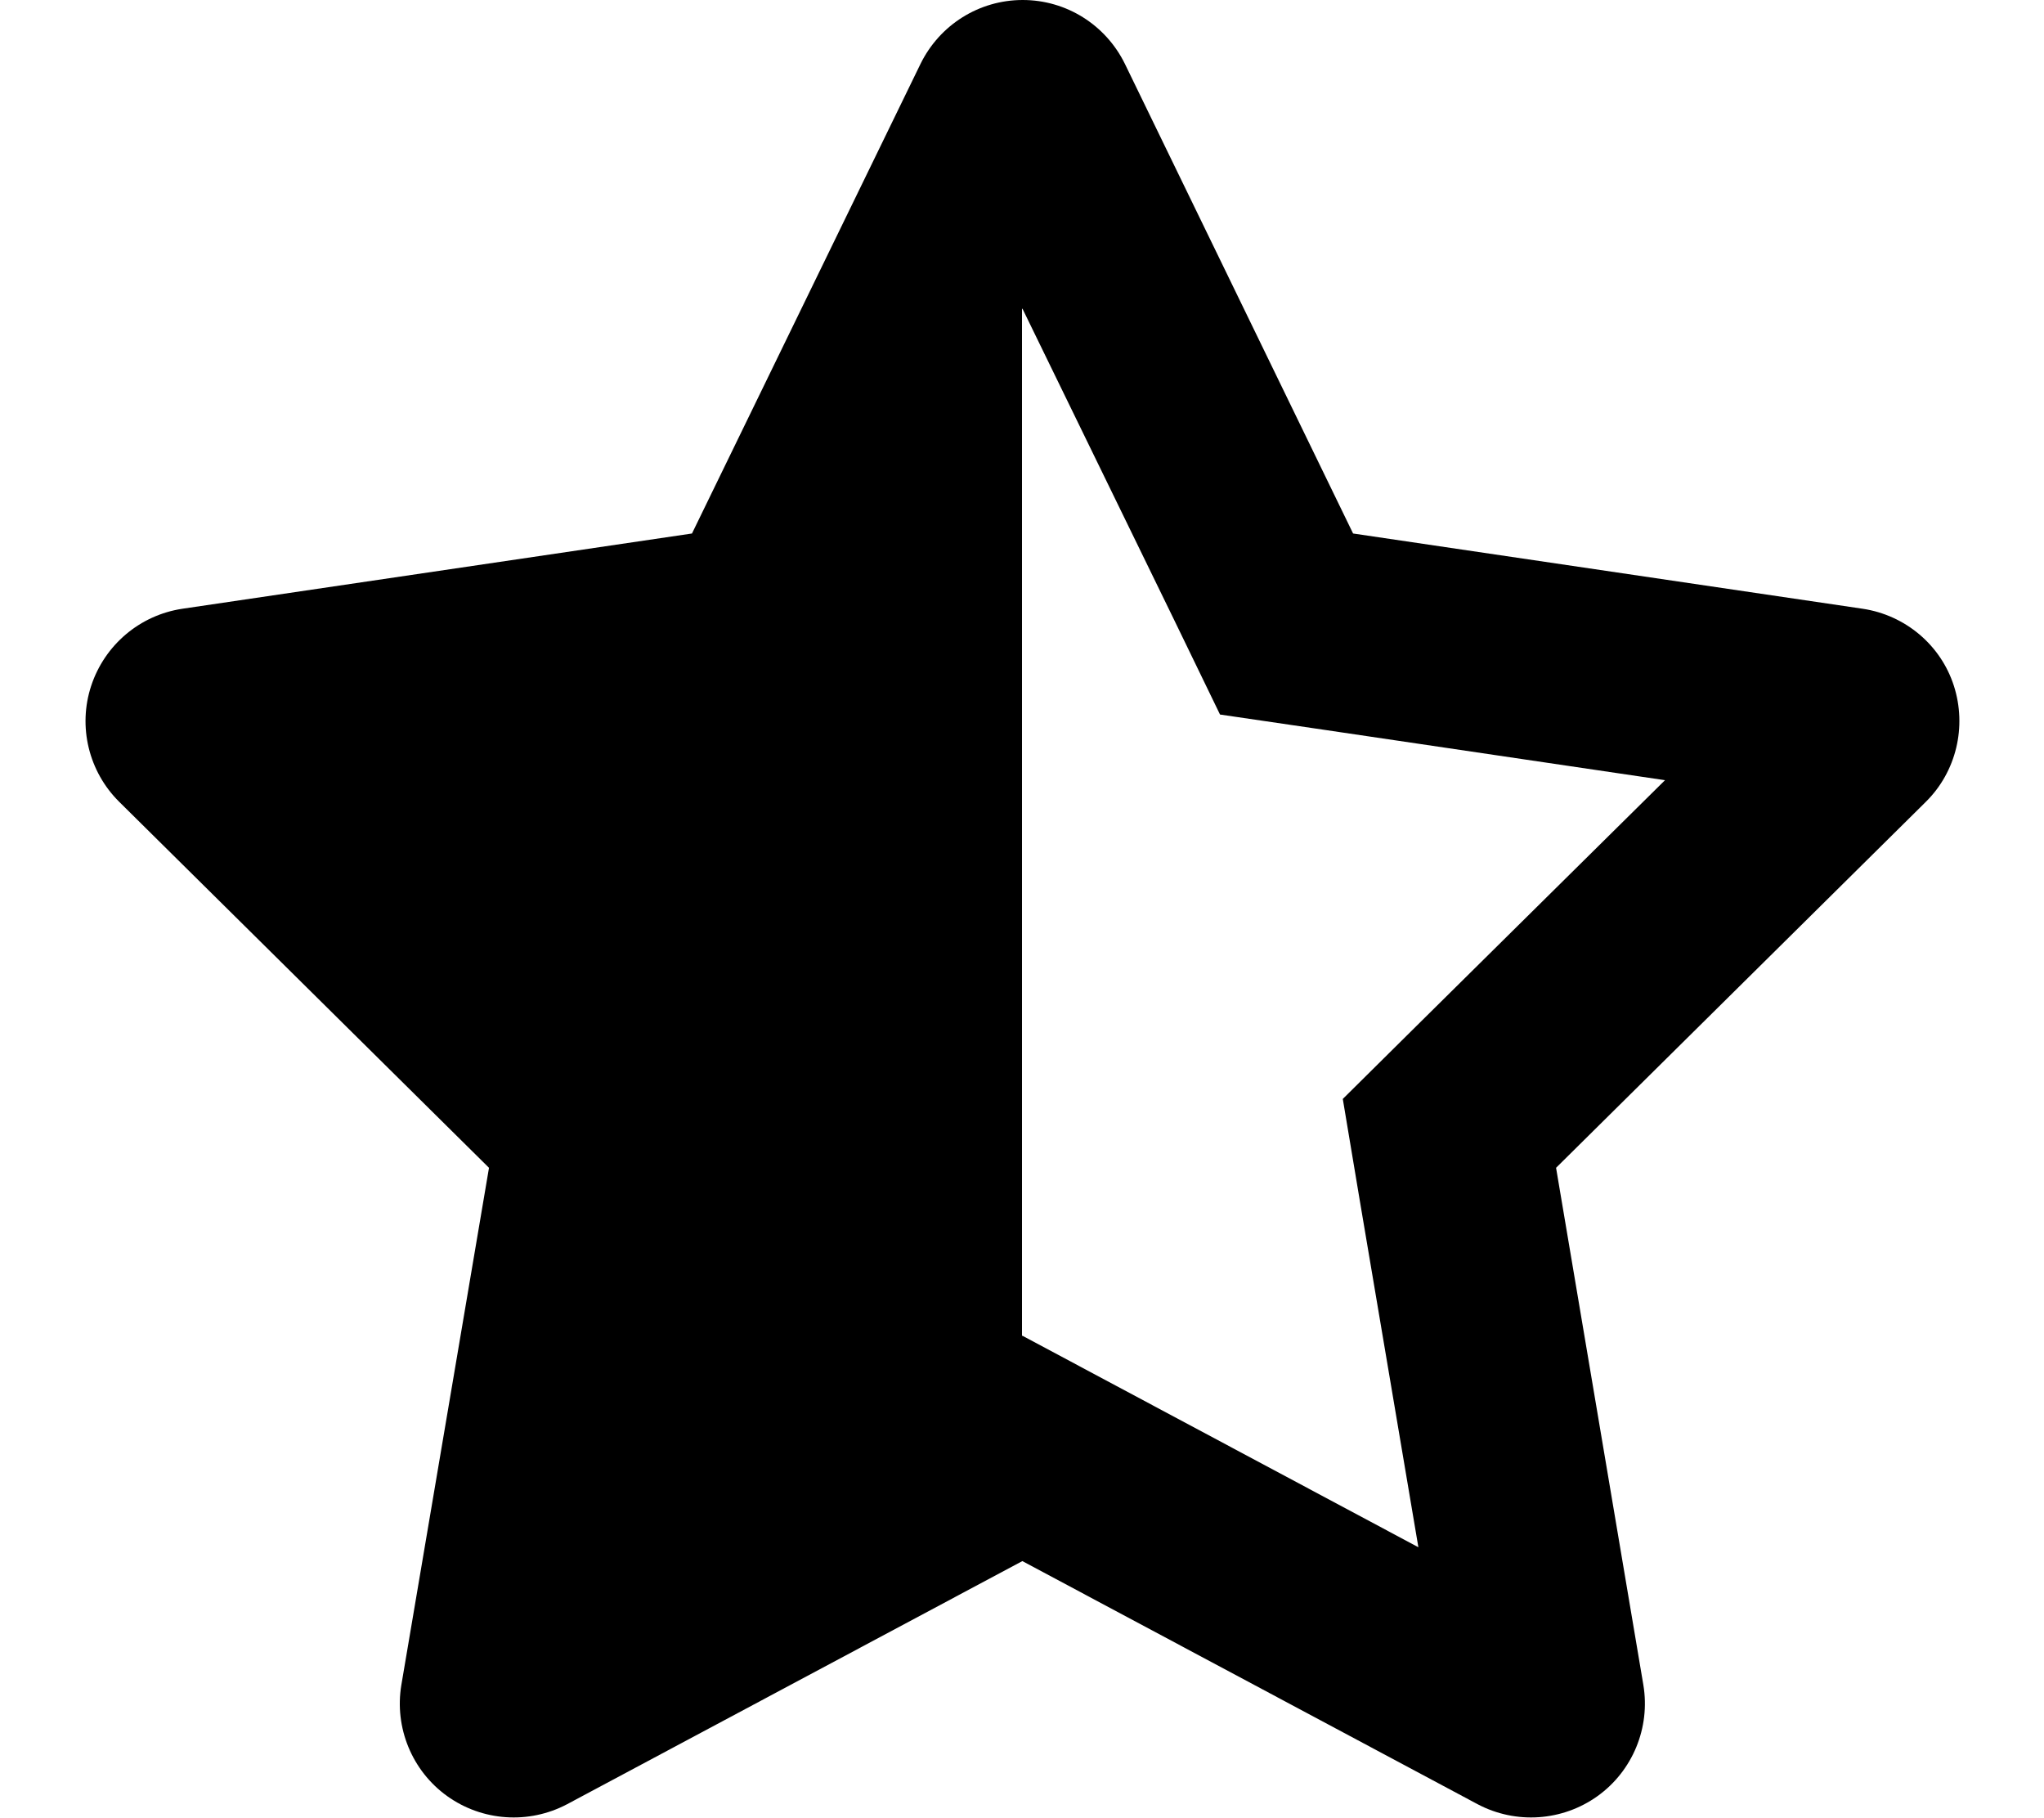
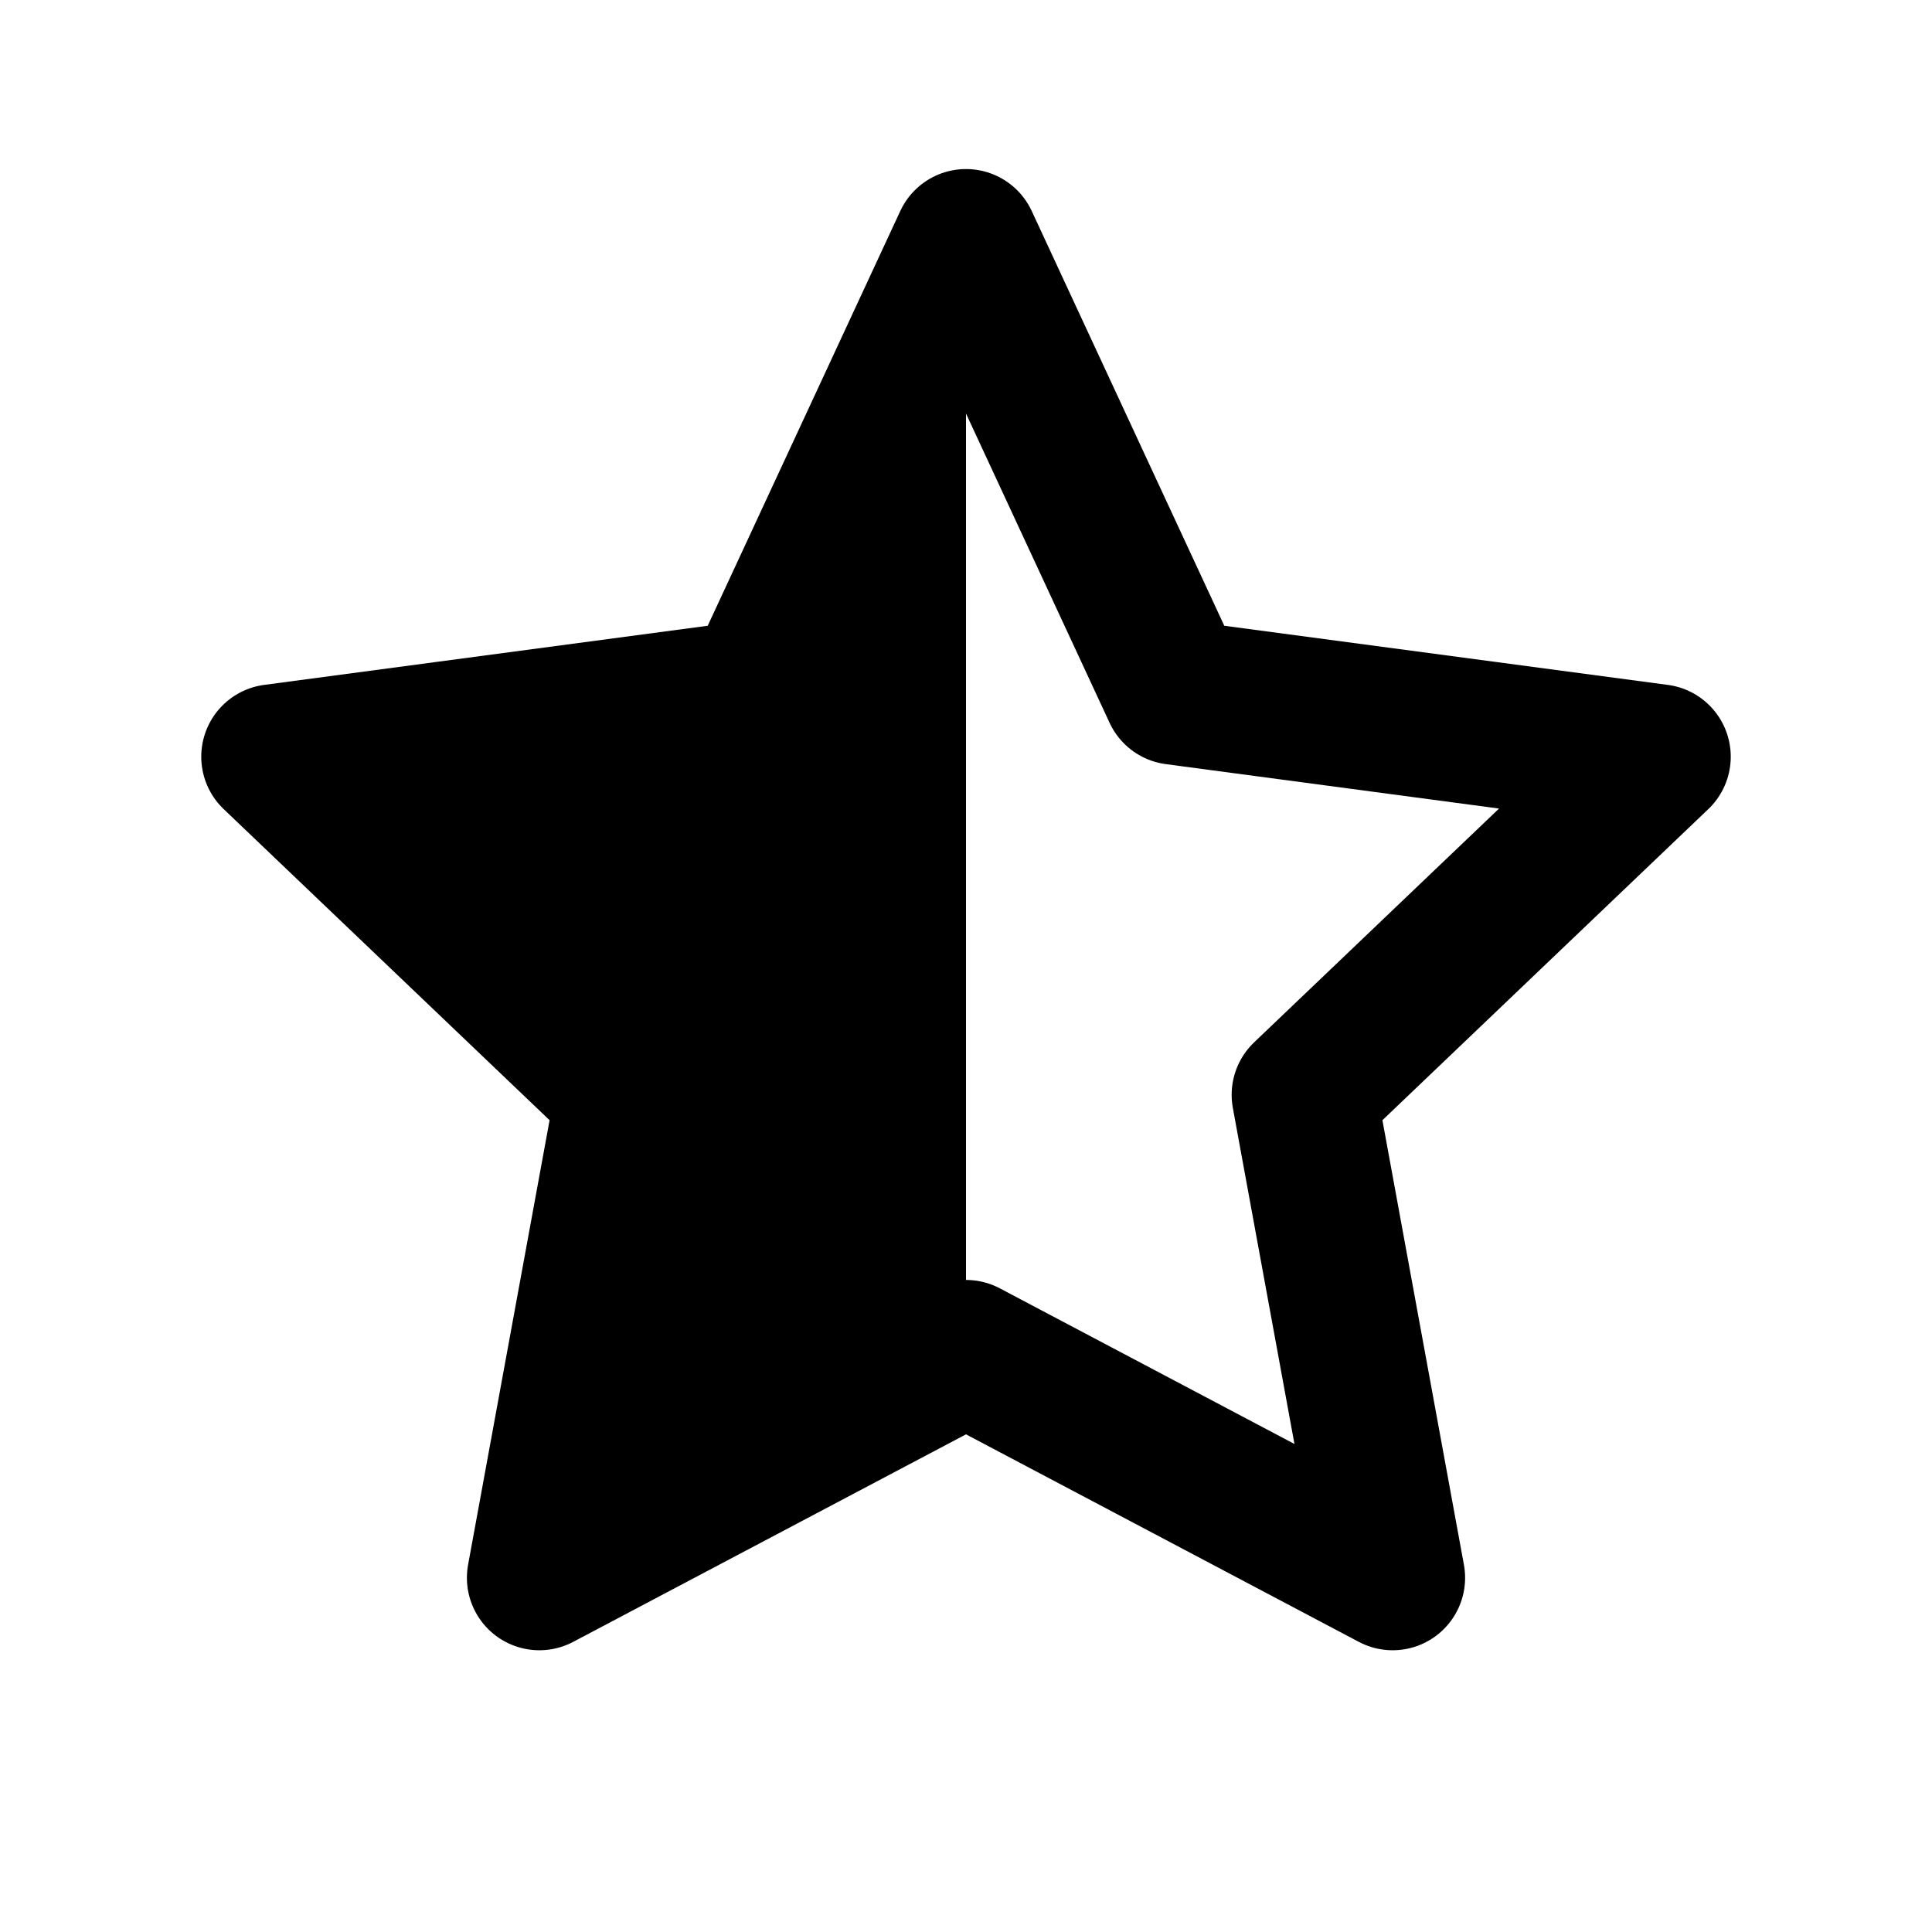
- <svg xmlns="http://www.w3.org/2000/svg" viewBox="0 0 576 512">
-   <path d="M288 376.4l.1-.1 26.4 14.1 85.2 45.5-16.5-97.6-4.8-28.7 20.7-20.5 70.1-69.3-96.1-14.2-29.3-4.3-12.9-26.6L288.1 86.9l-.1 .3 0 289.2zm175.1 98.3c2 12-3 24.2-12.9 31.3s-23 8-33.8 2.3L288.1 439.8 159.8 508.3C149 514 135.9 513.1 126 506s-14.9-19.3-12.9-31.3L137.8 329 33.6 225.9c-8.6-8.5-11.7-21.2-7.9-32.7s13.7-19.9 25.7-21.7L195 150.3 259.4 18c5.4-11 16.5-18 28.8-18s23.4 7 28.8 18l64.3 132.3 143.6 21.2c12 1.8 22 10.2 25.7 21.7s.7 24.2-7.9 32.7L438.5 329l24.6 145.7z" />
+ <svg xmlns="http://www.w3.org/2000/svg" viewBox="0 0 24 24" fill="none" stroke="currentColor" stroke-width="1.8" stroke-linecap="round" stroke-linejoin="round">
+   <path d="m12 3 2.6 5.6 6 .8-4.4 4.2 1.1 6L12 16.8 6.7 19.6l1.1-6L3.4 9.4l6-.8L12 3Z" />
+   <path d="m12 3-2.6 5.6-6 .8 4.4 4.2-1.1 6L12 16.8Z" fill="currentColor" stroke="none" />
</svg>
